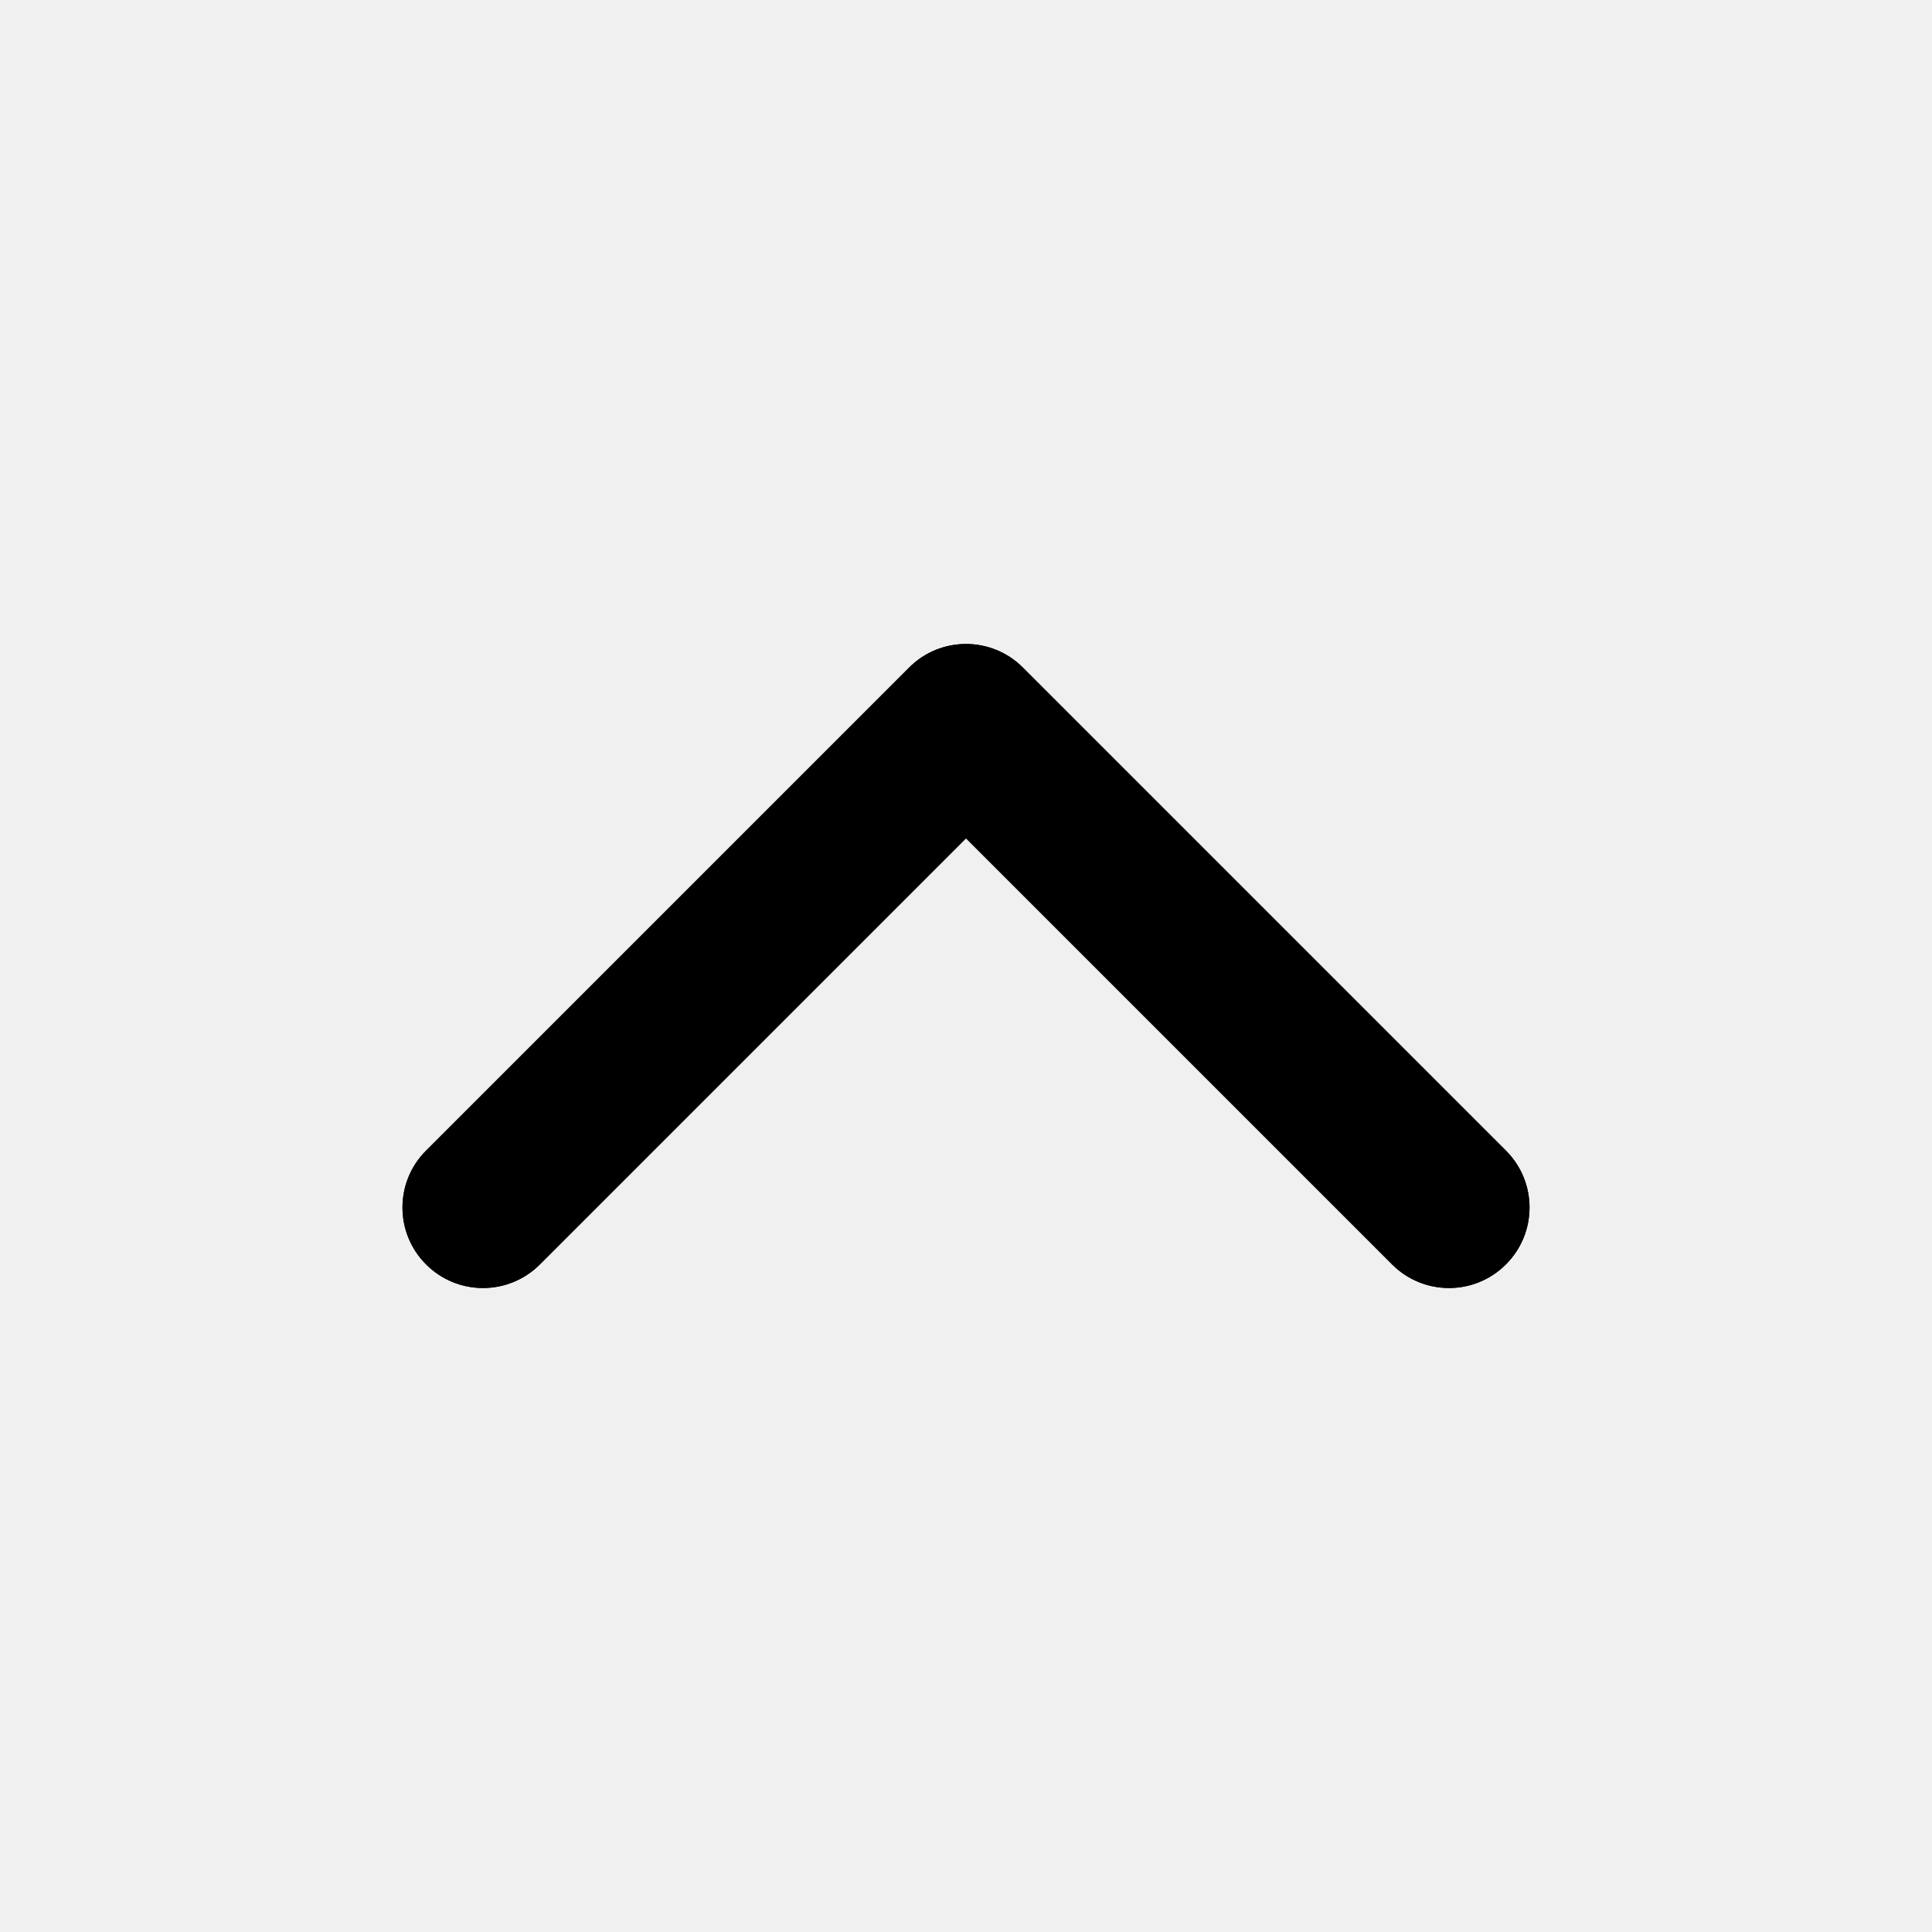
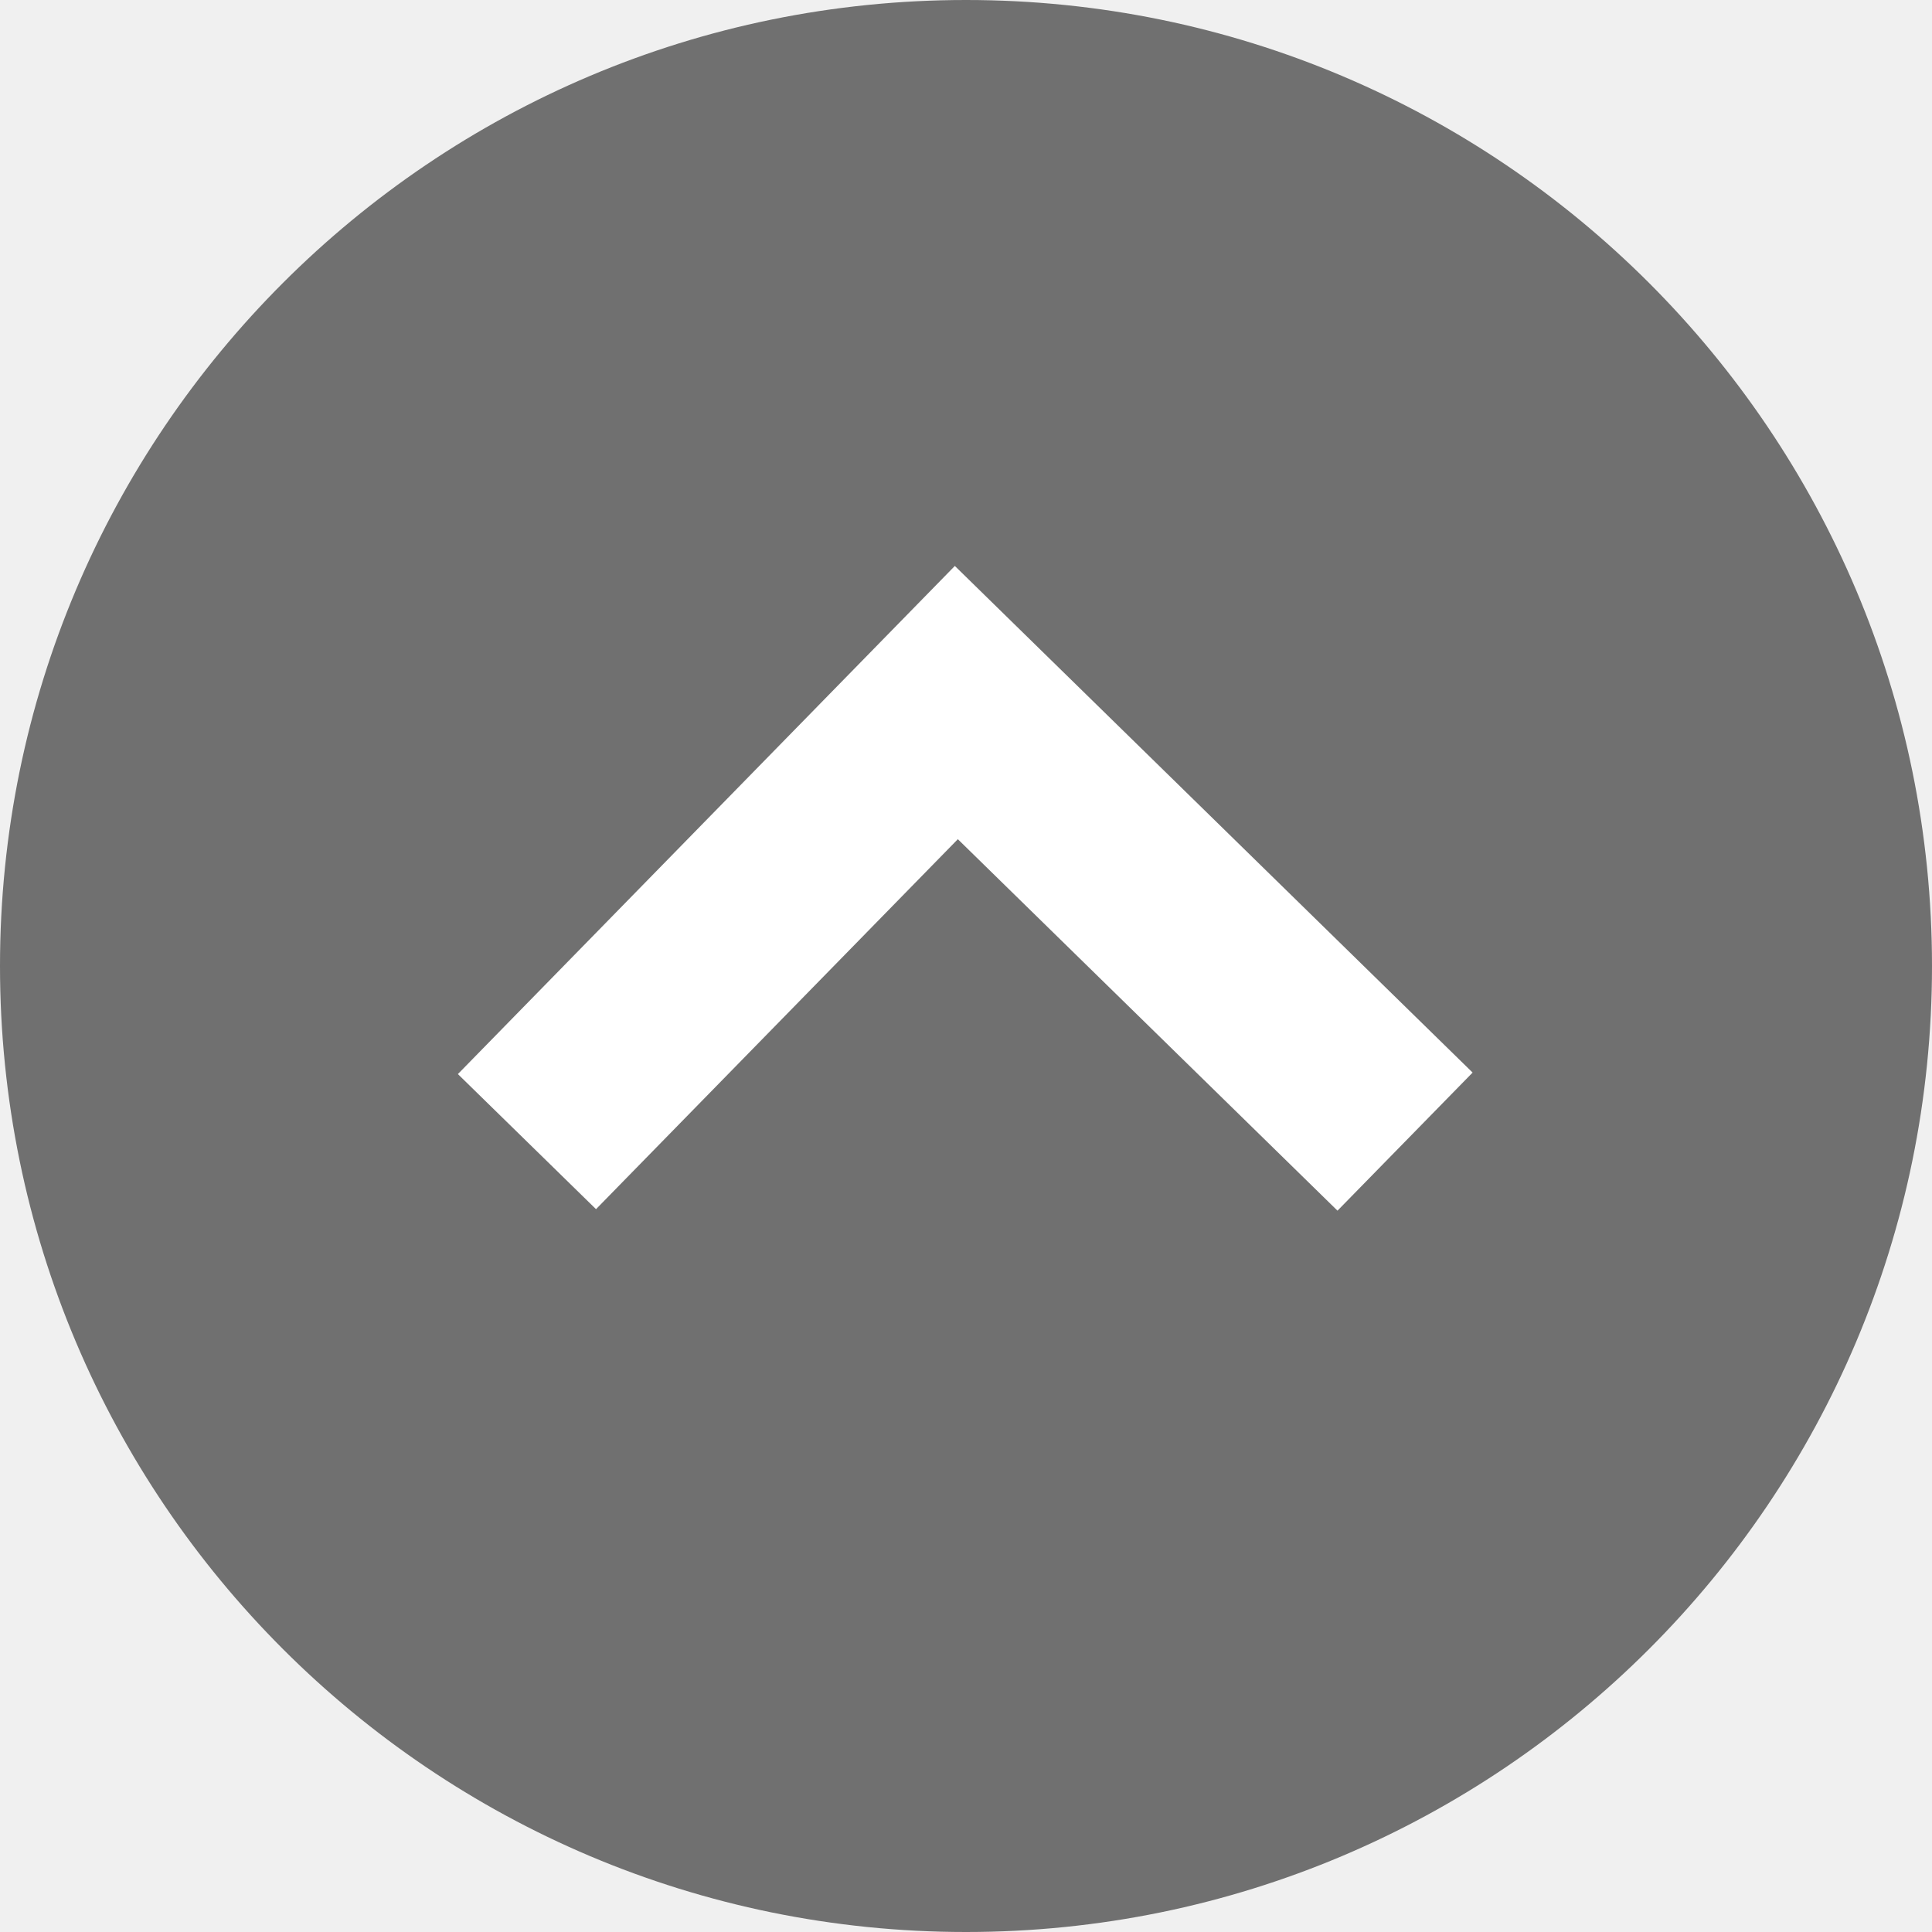
- <svg xmlns="http://www.w3.org/2000/svg" width="24" height="24" viewBox="0 0 24 24" fill="none">
-   <path d="M12 10.414L17.293 15.707C17.683 16.098 18.317 16.098 18.707 15.707C19.098 15.317 19.098 14.683 18.707 14.293L12.707 8.293C12.317 7.902 11.683 7.902 11.293 8.293L5.293 14.293C4.902 14.683 4.902 15.317 5.293 15.707C5.683 16.098 6.317 16.098 6.707 15.707L12 10.414Z" fill="black" />
-   <mask id="mask0" mask-type="alpha" maskUnits="userSpaceOnUse" x="5" y="8" width="14" height="8">
-     <path d="M12 10.414L17.293 15.707C17.683 16.098 18.317 16.098 18.707 15.707C19.098 15.317 19.098 14.683 18.707 14.293L12.707 8.293C12.317 7.902 11.683 7.902 11.293 8.293L5.293 14.293C4.902 14.683 4.902 15.317 5.293 15.707C5.683 16.098 6.317 16.098 6.707 15.707L12 10.414Z" fill="white" />
-   </mask>
-   <g mask="url(#mask0)">
-     <rect width="24" height="24" fill="black" />
-   </g>
+ <svg xmlns="http://www.w3.org/2000/svg" width="20" height="20" viewBox="0 0 20 20" fill="none">
+   <circle cx="10" cy="10" r="10" transform="rotate(-180 10 10)" fill="#707070" />
+   <path d="M14.545 11.818L9.9 7.273L5.455 11.818" stroke="white" stroke-width="2" />
</svg>
